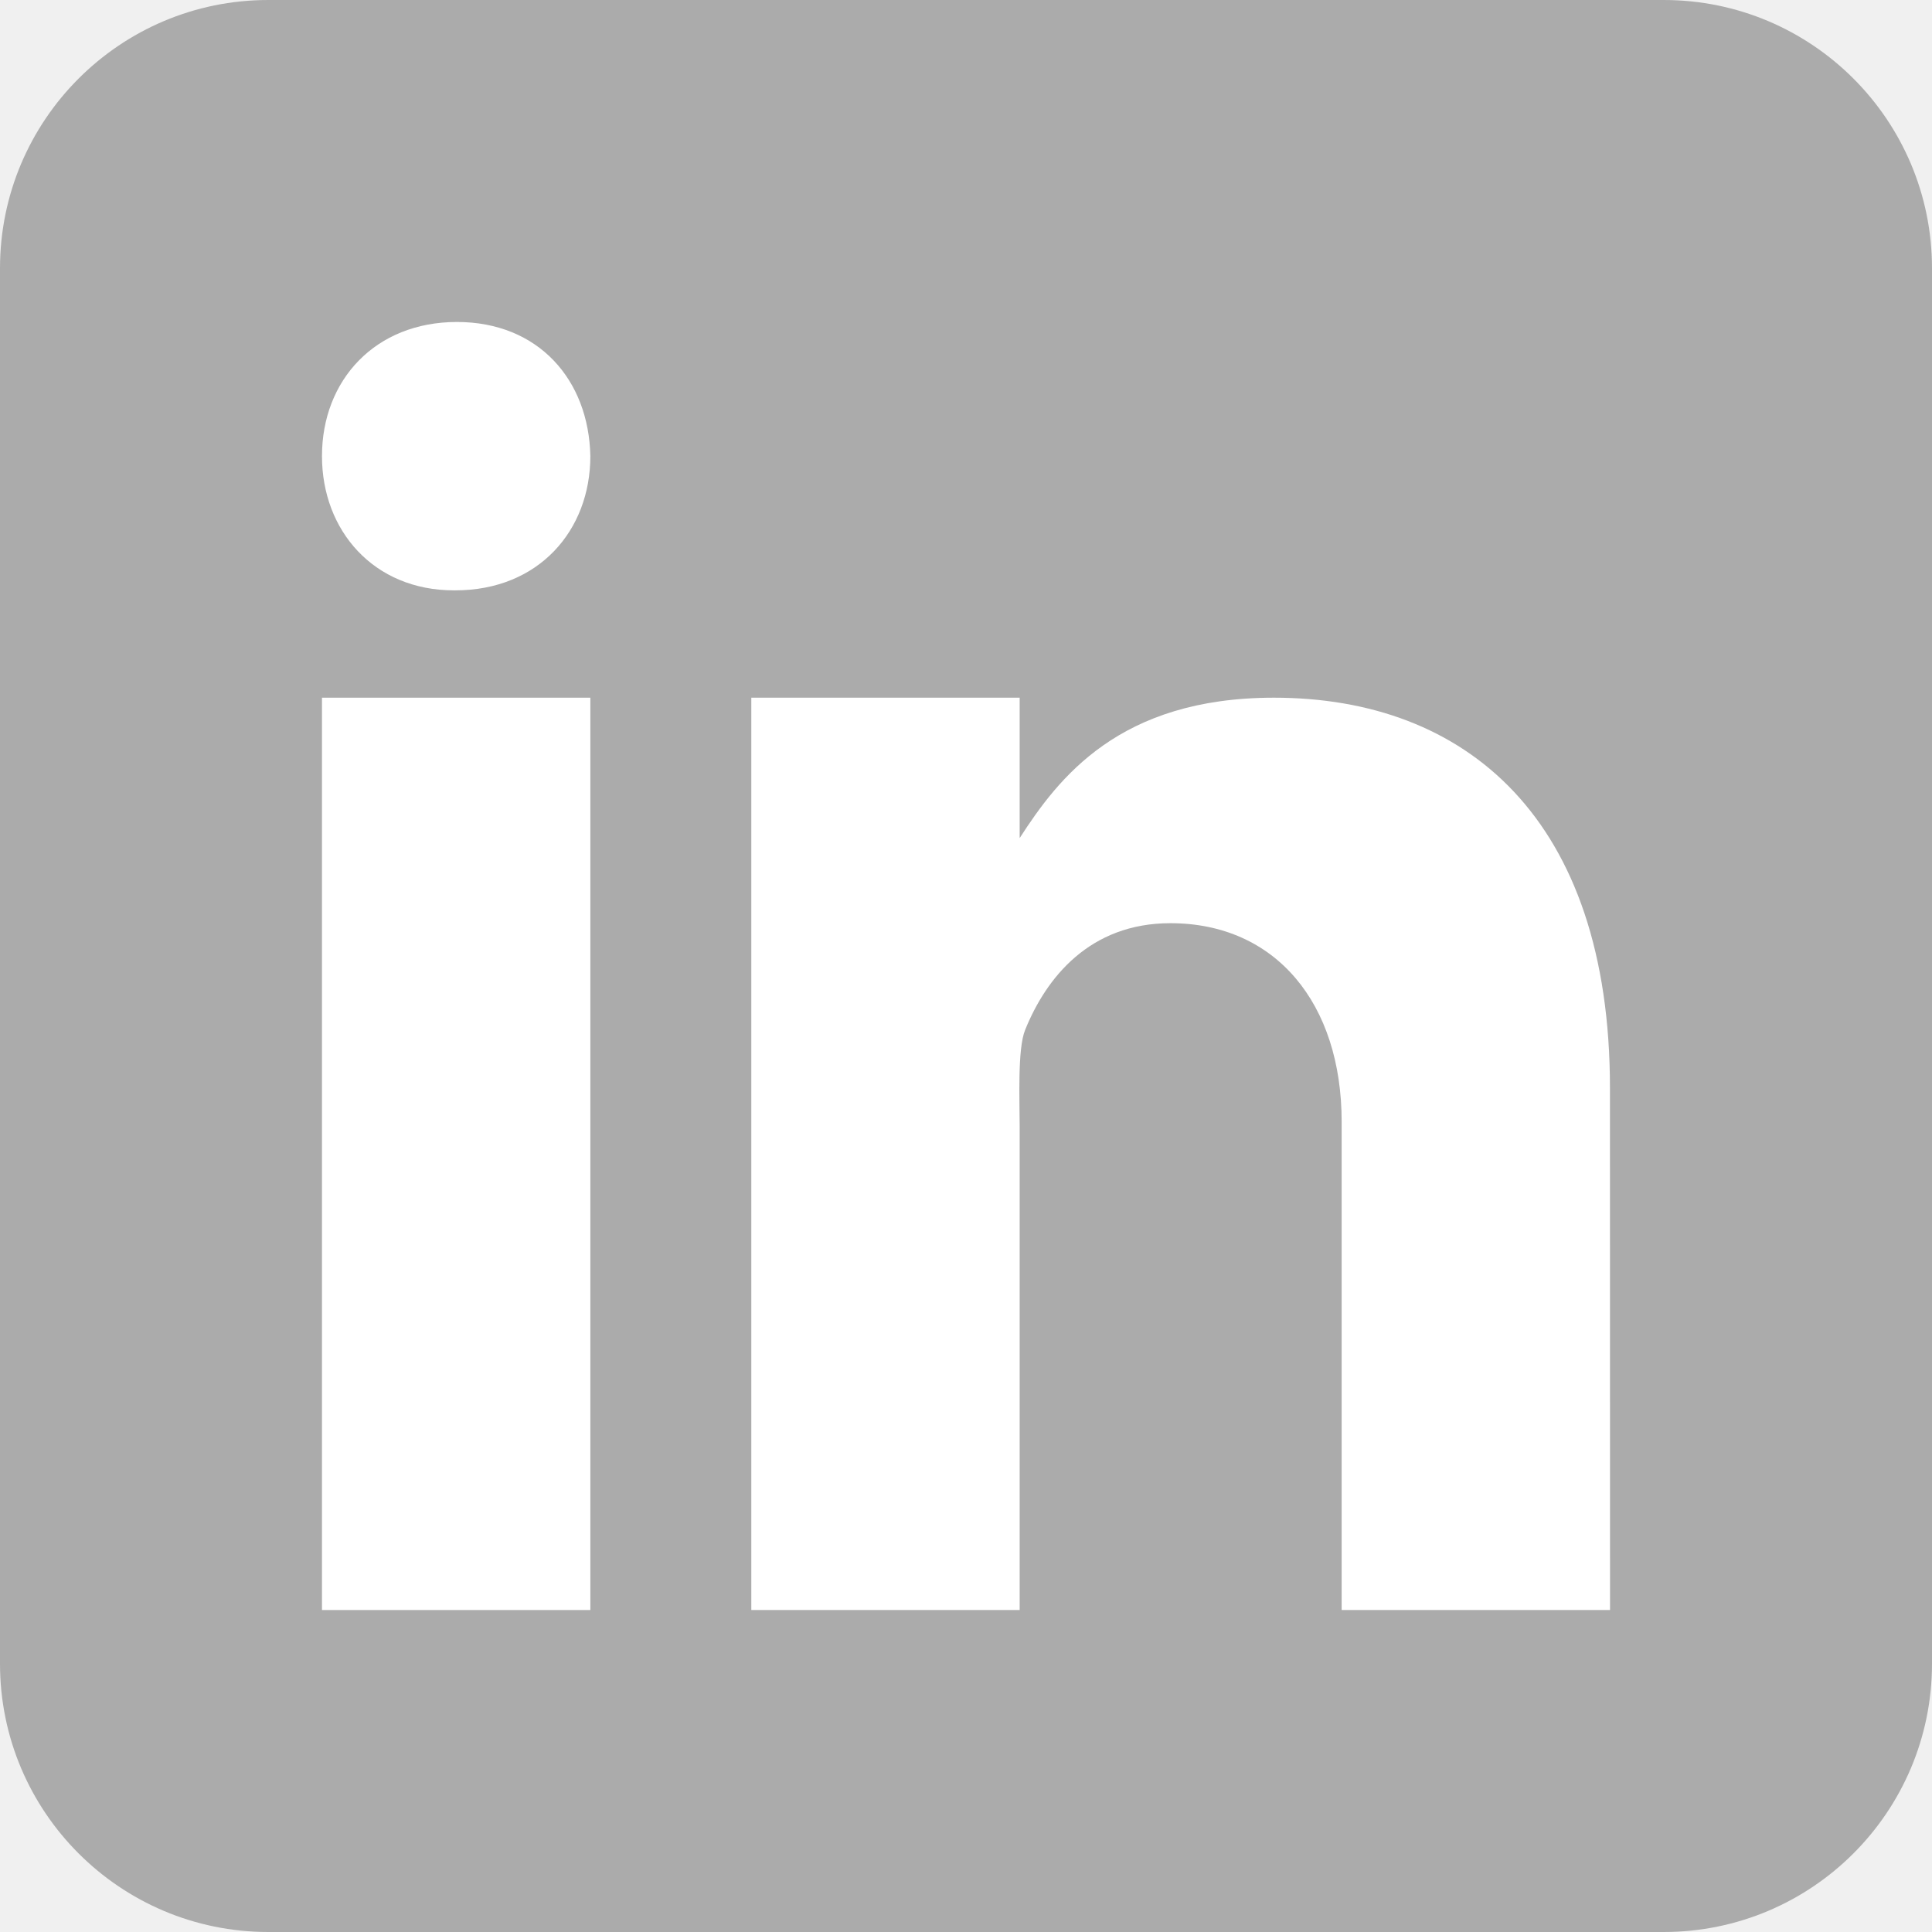
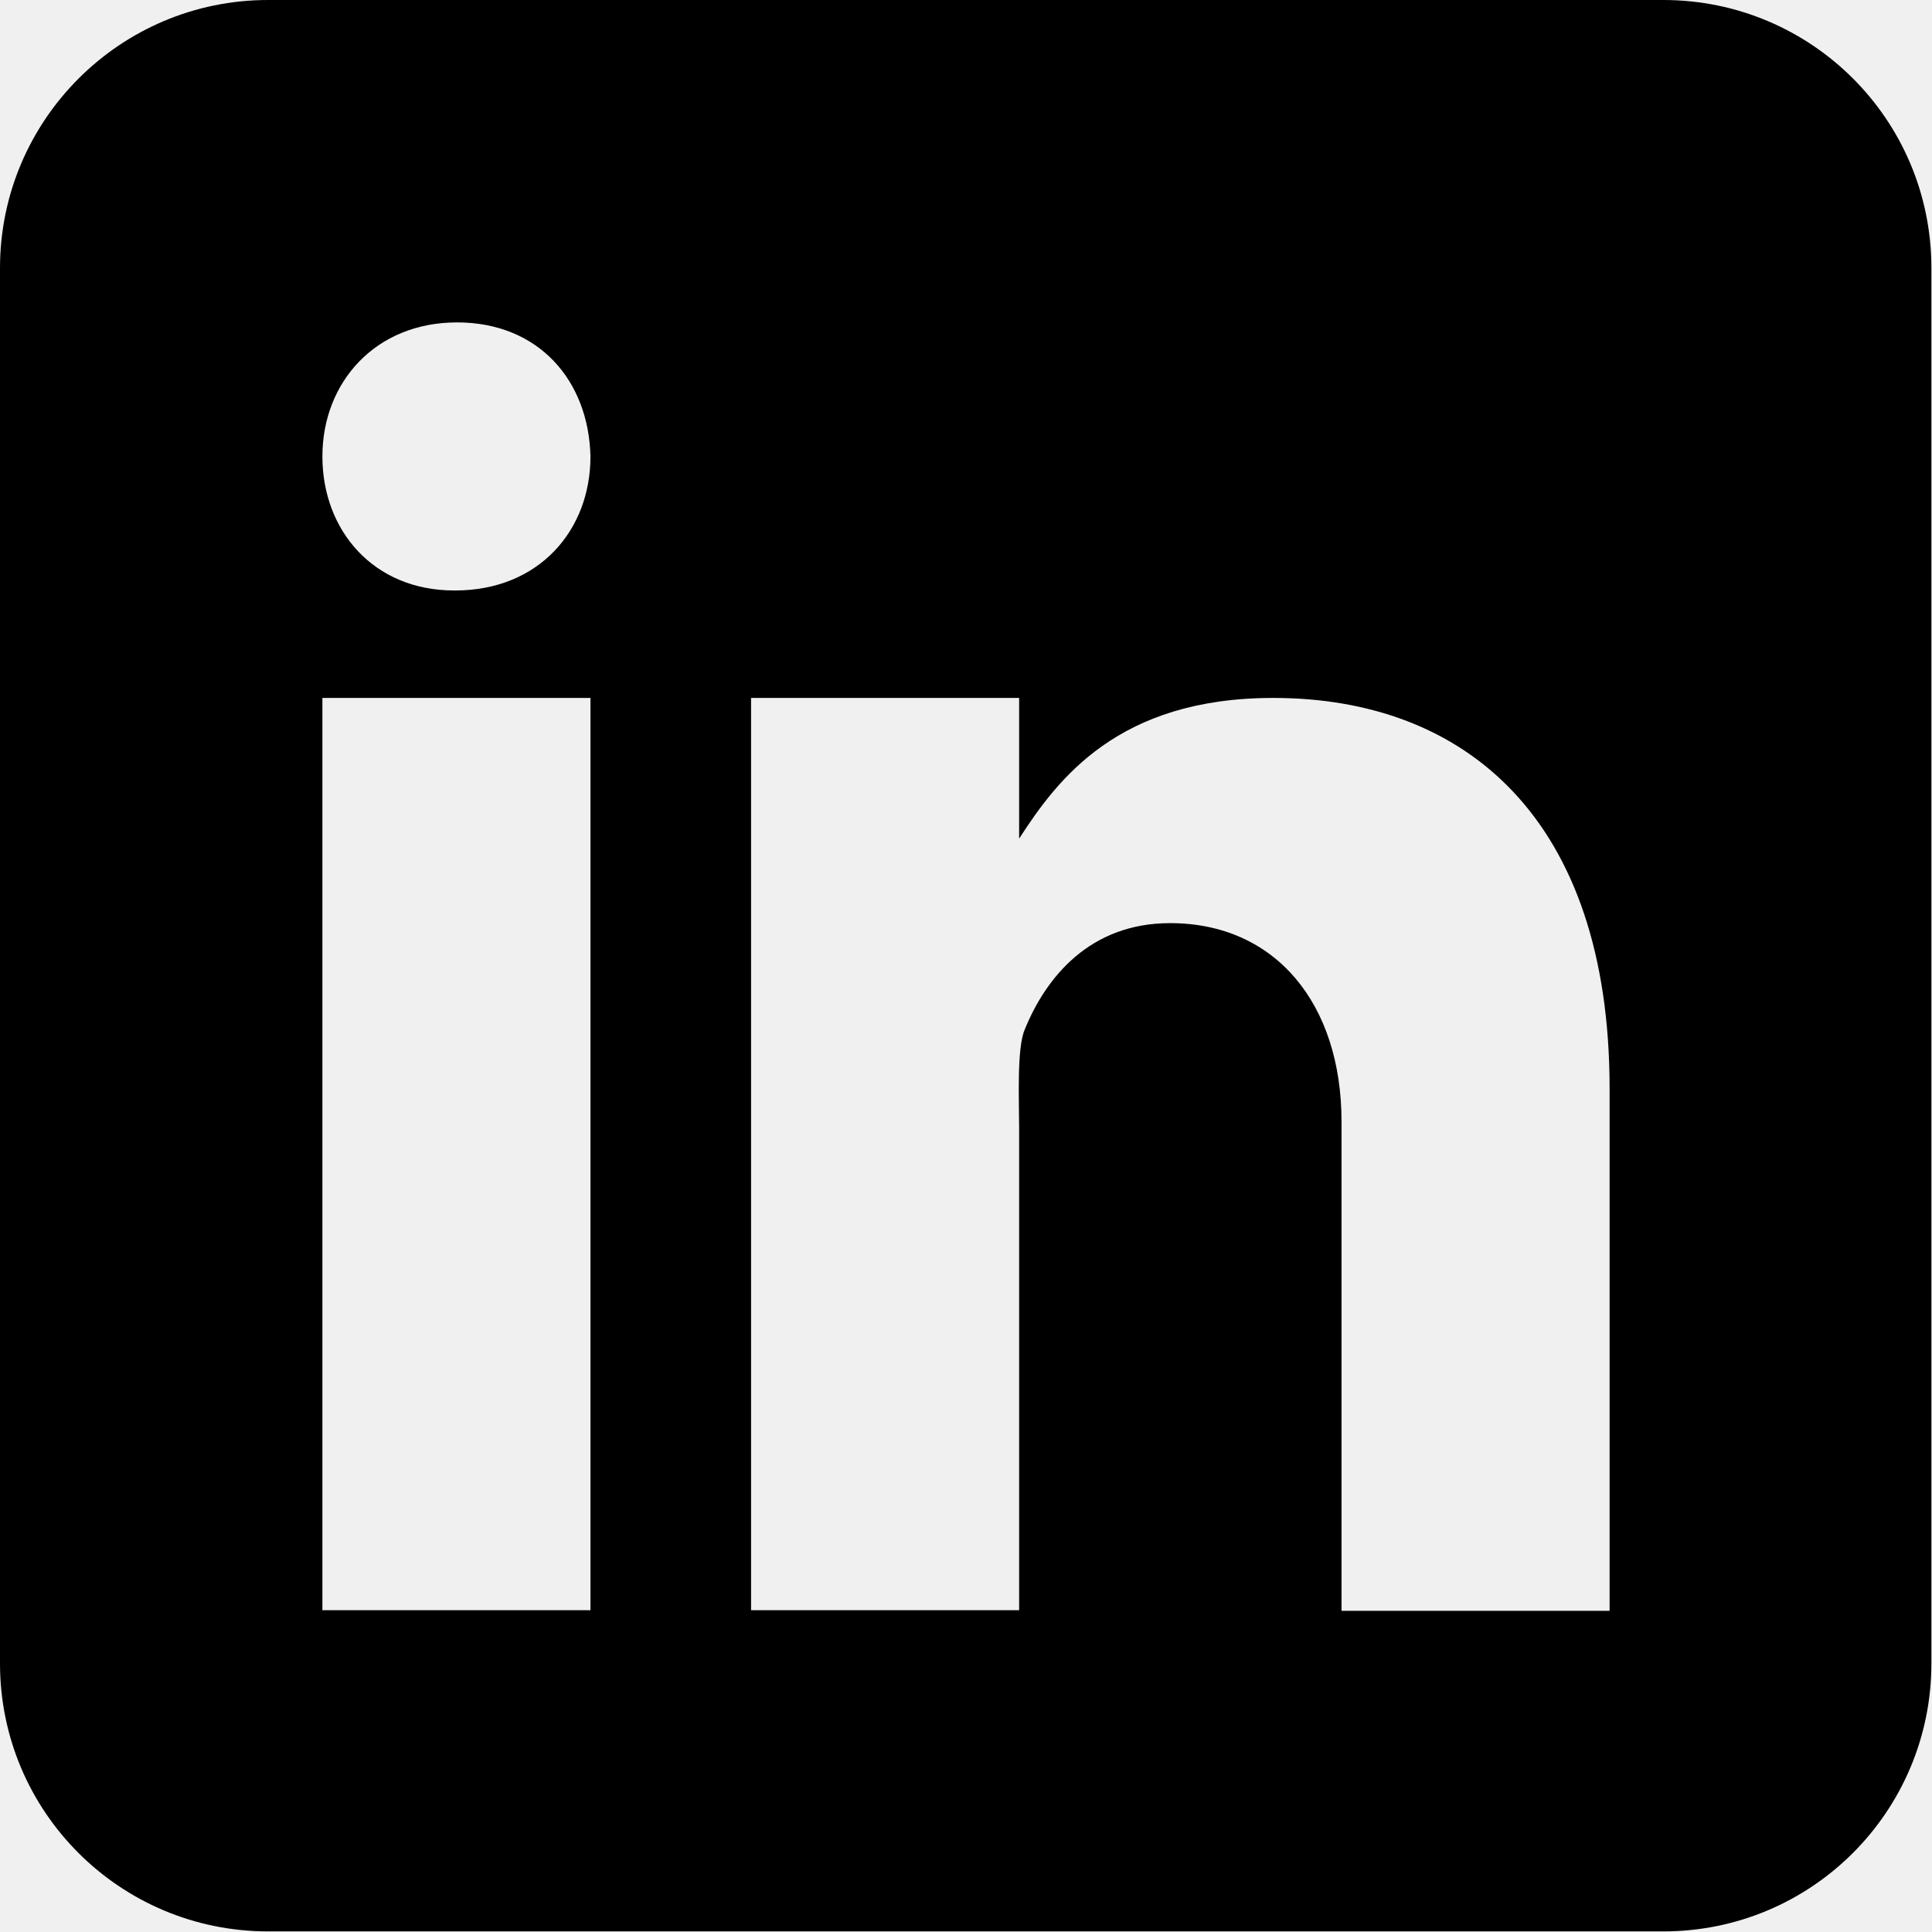
- <svg xmlns="http://www.w3.org/2000/svg" width="32" height="32" viewBox="0 0 32 32" fill="none">
-   <path d="M32 27.556C32 30.011 30.011 32 27.556 32H4.444C1.99 32 0 30.011 0 27.556V4.444C0 1.989 1.99 0 4.444 0H27.556C30.011 0 32 1.989 32 4.444V27.556Z" fill="#ABABAB" />
-   <path d="M9.778 11.556H5.333V26.667H9.778V11.556Z" fill="white" />
-   <path d="M7.542 9.778H7.517C6.191 9.778 5.333 8.789 5.333 7.555C5.333 6.293 6.218 5.333 7.568 5.333C8.92 5.333 9.753 6.293 9.778 7.555C9.778 8.788 8.92 9.778 7.542 9.778Z" fill="white" />
-   <path d="M26.667 26.667H22.222V18.579C22.222 16.625 21.133 15.291 19.385 15.291C18.051 15.291 17.329 16.191 16.979 17.06C16.851 17.372 16.889 18.232 16.889 18.667V26.667H12.444V11.556H16.889V13.881C17.53 12.889 18.533 11.556 21.101 11.556C24.281 11.556 26.666 13.556 26.666 18.021L26.667 26.667Z" fill="white" />
+ <svg xmlns="http://www.w3.org/2000/svg" width="24" height="24" id="Layer_2" data-name="Layer 2" viewBox="0 0 32 32" fill="currentColor">
+   <g id="Layer_1-2" data-name="Layer 1">
+     <path class="cls-1" fill="currentColor" d="M27.56,0H4.44C1.99,0,0,1.99,0,4.44v23.11c0,2.46,1.99,4.44,4.44,4.44h23.11c2.46,0,4.44-1.99,4.44-4.44V4.44c0-2.46-1.99-4.44-4.44-4.44ZM9.78,26.67h-4.44v-15.11h4.44v15.11ZM7.54,9.78h-.02c-1.33,0-2.18-.99-2.18-2.22s.88-2.22,2.23-2.22,2.18.96,2.21,2.22c0,1.23-.86,2.22-2.24,2.22ZM22.22,26.67v-8.09c0-1.95-1.09-3.29-2.84-3.29-1.33,0-2.06.9-2.41,1.77-.13.31-.09,1.17-.09,1.61v8h-4.44v-15.11h4.44v2.33c.64-.99,1.64-2.33,4.21-2.33,3.18,0,5.57,2,5.57,6.47v8.65s-4.44,0-4.44,0Z" />
+   </g>
</svg>
